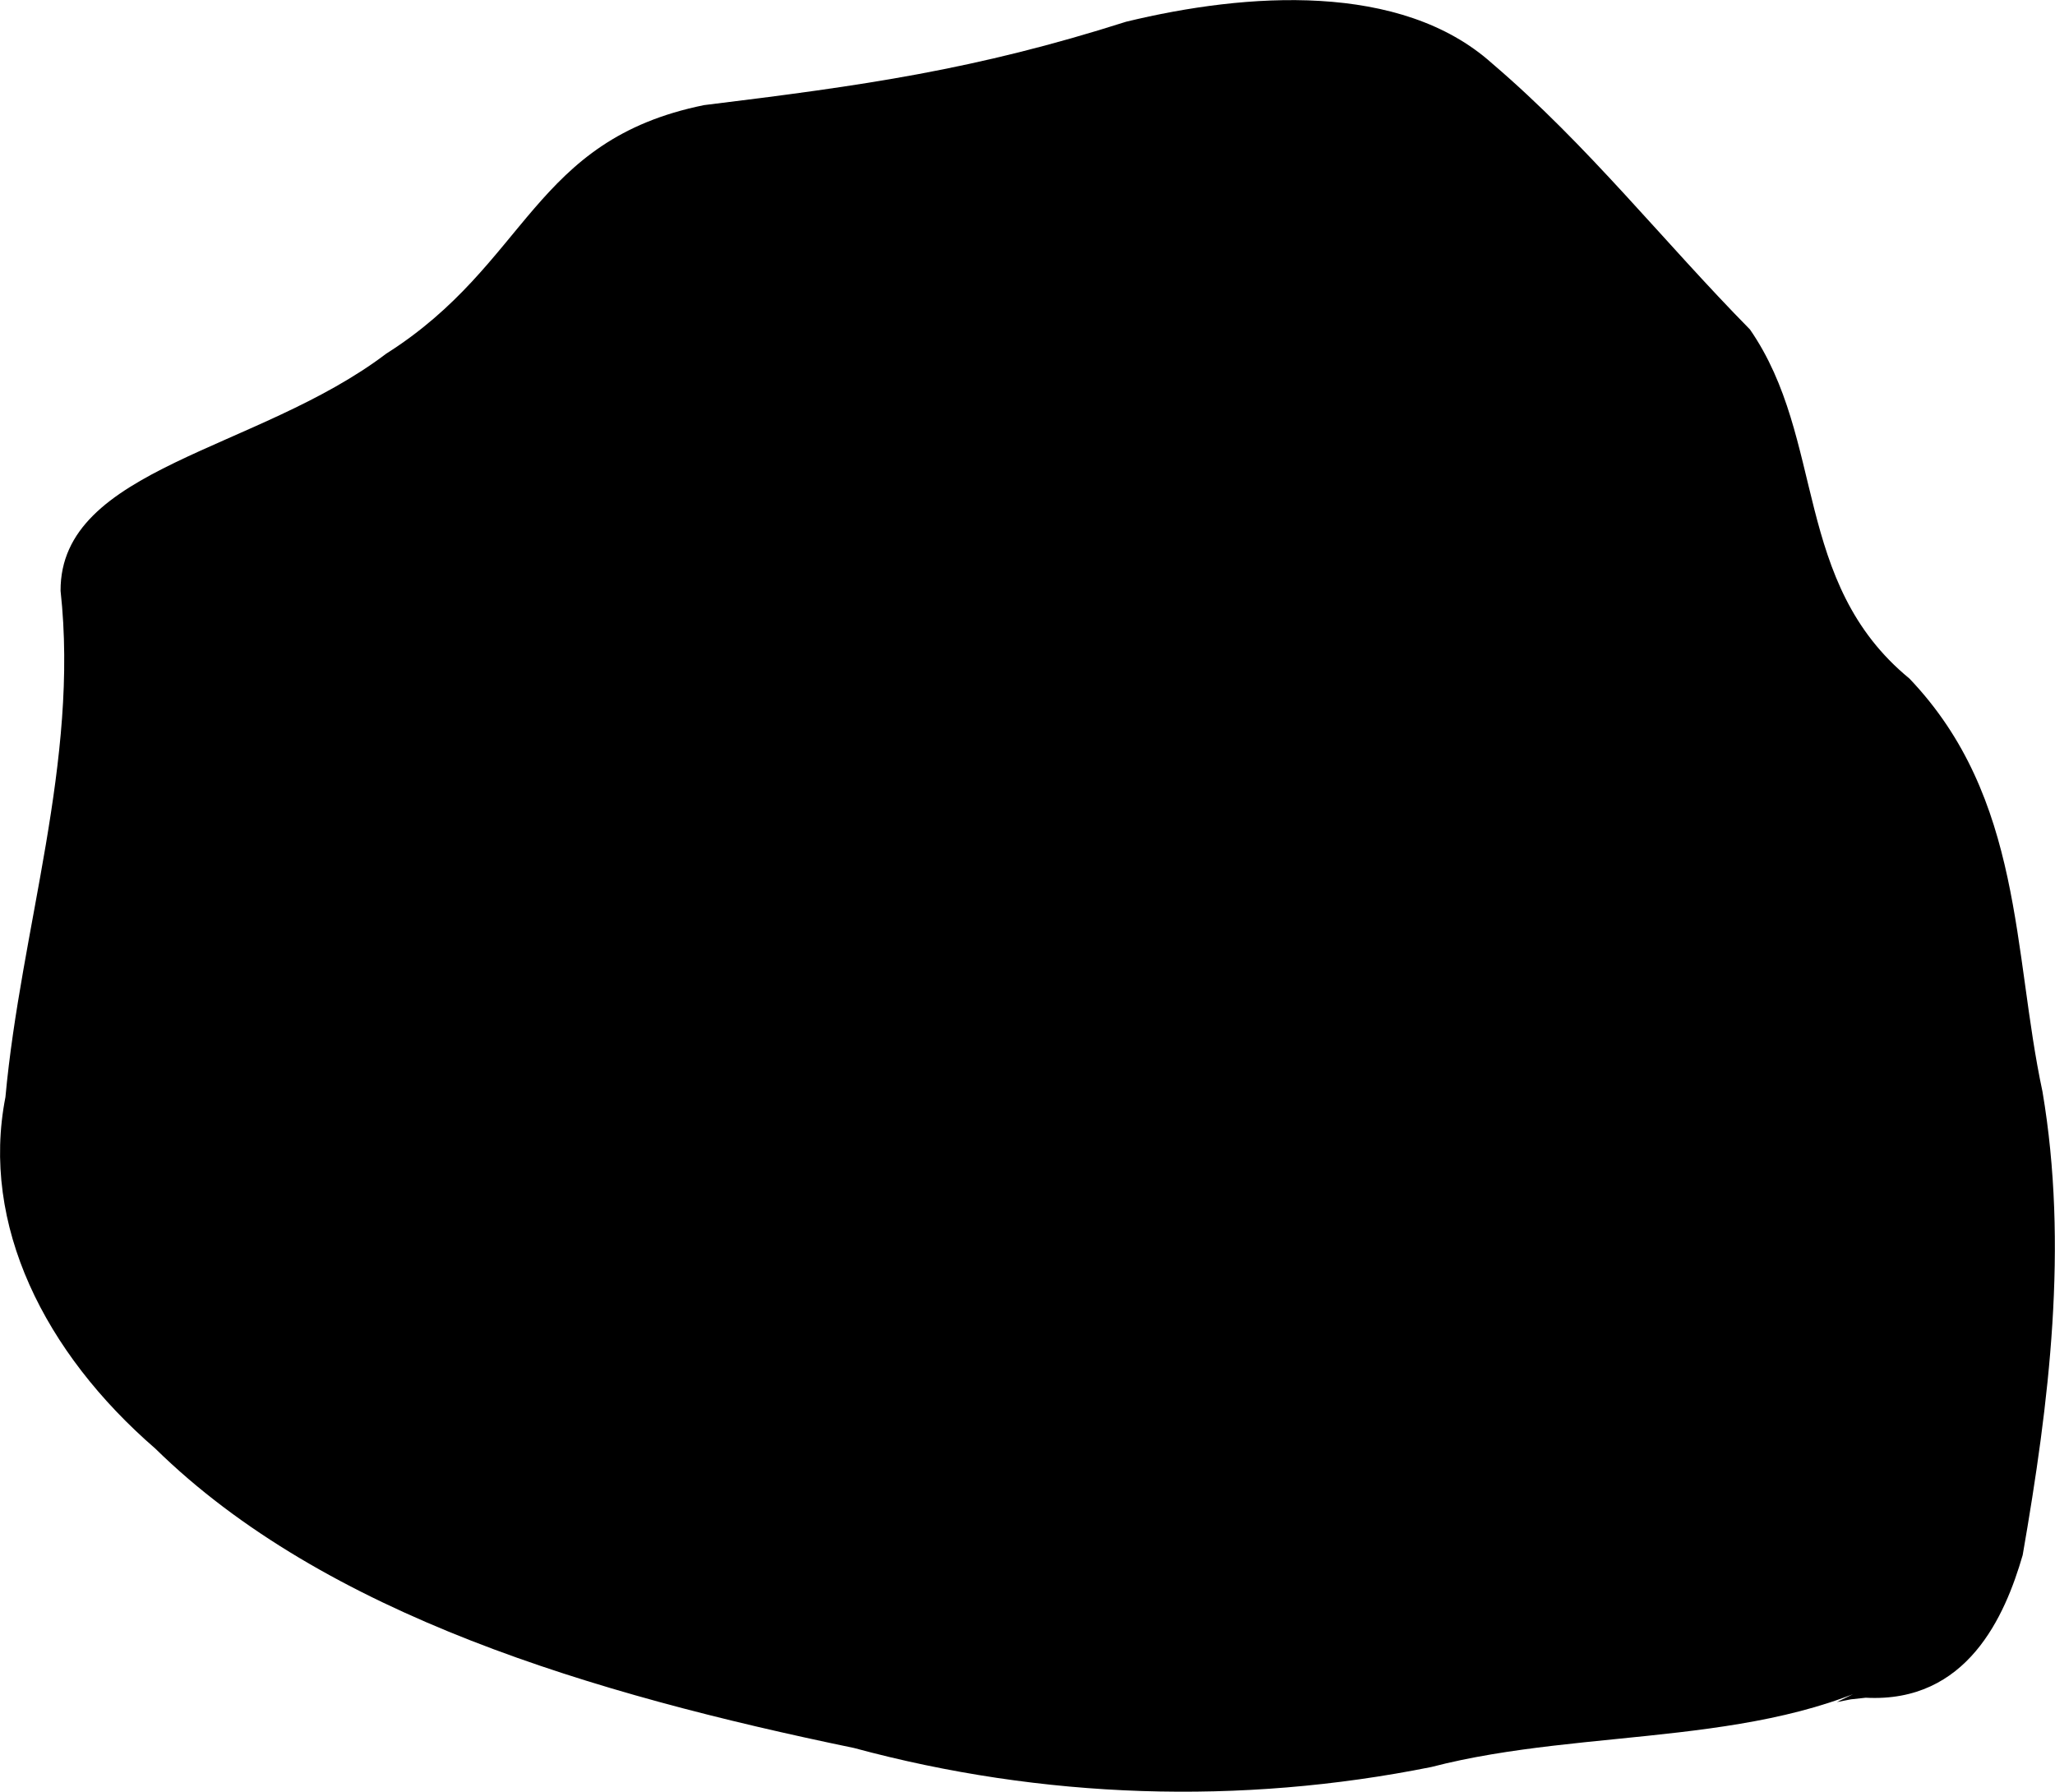
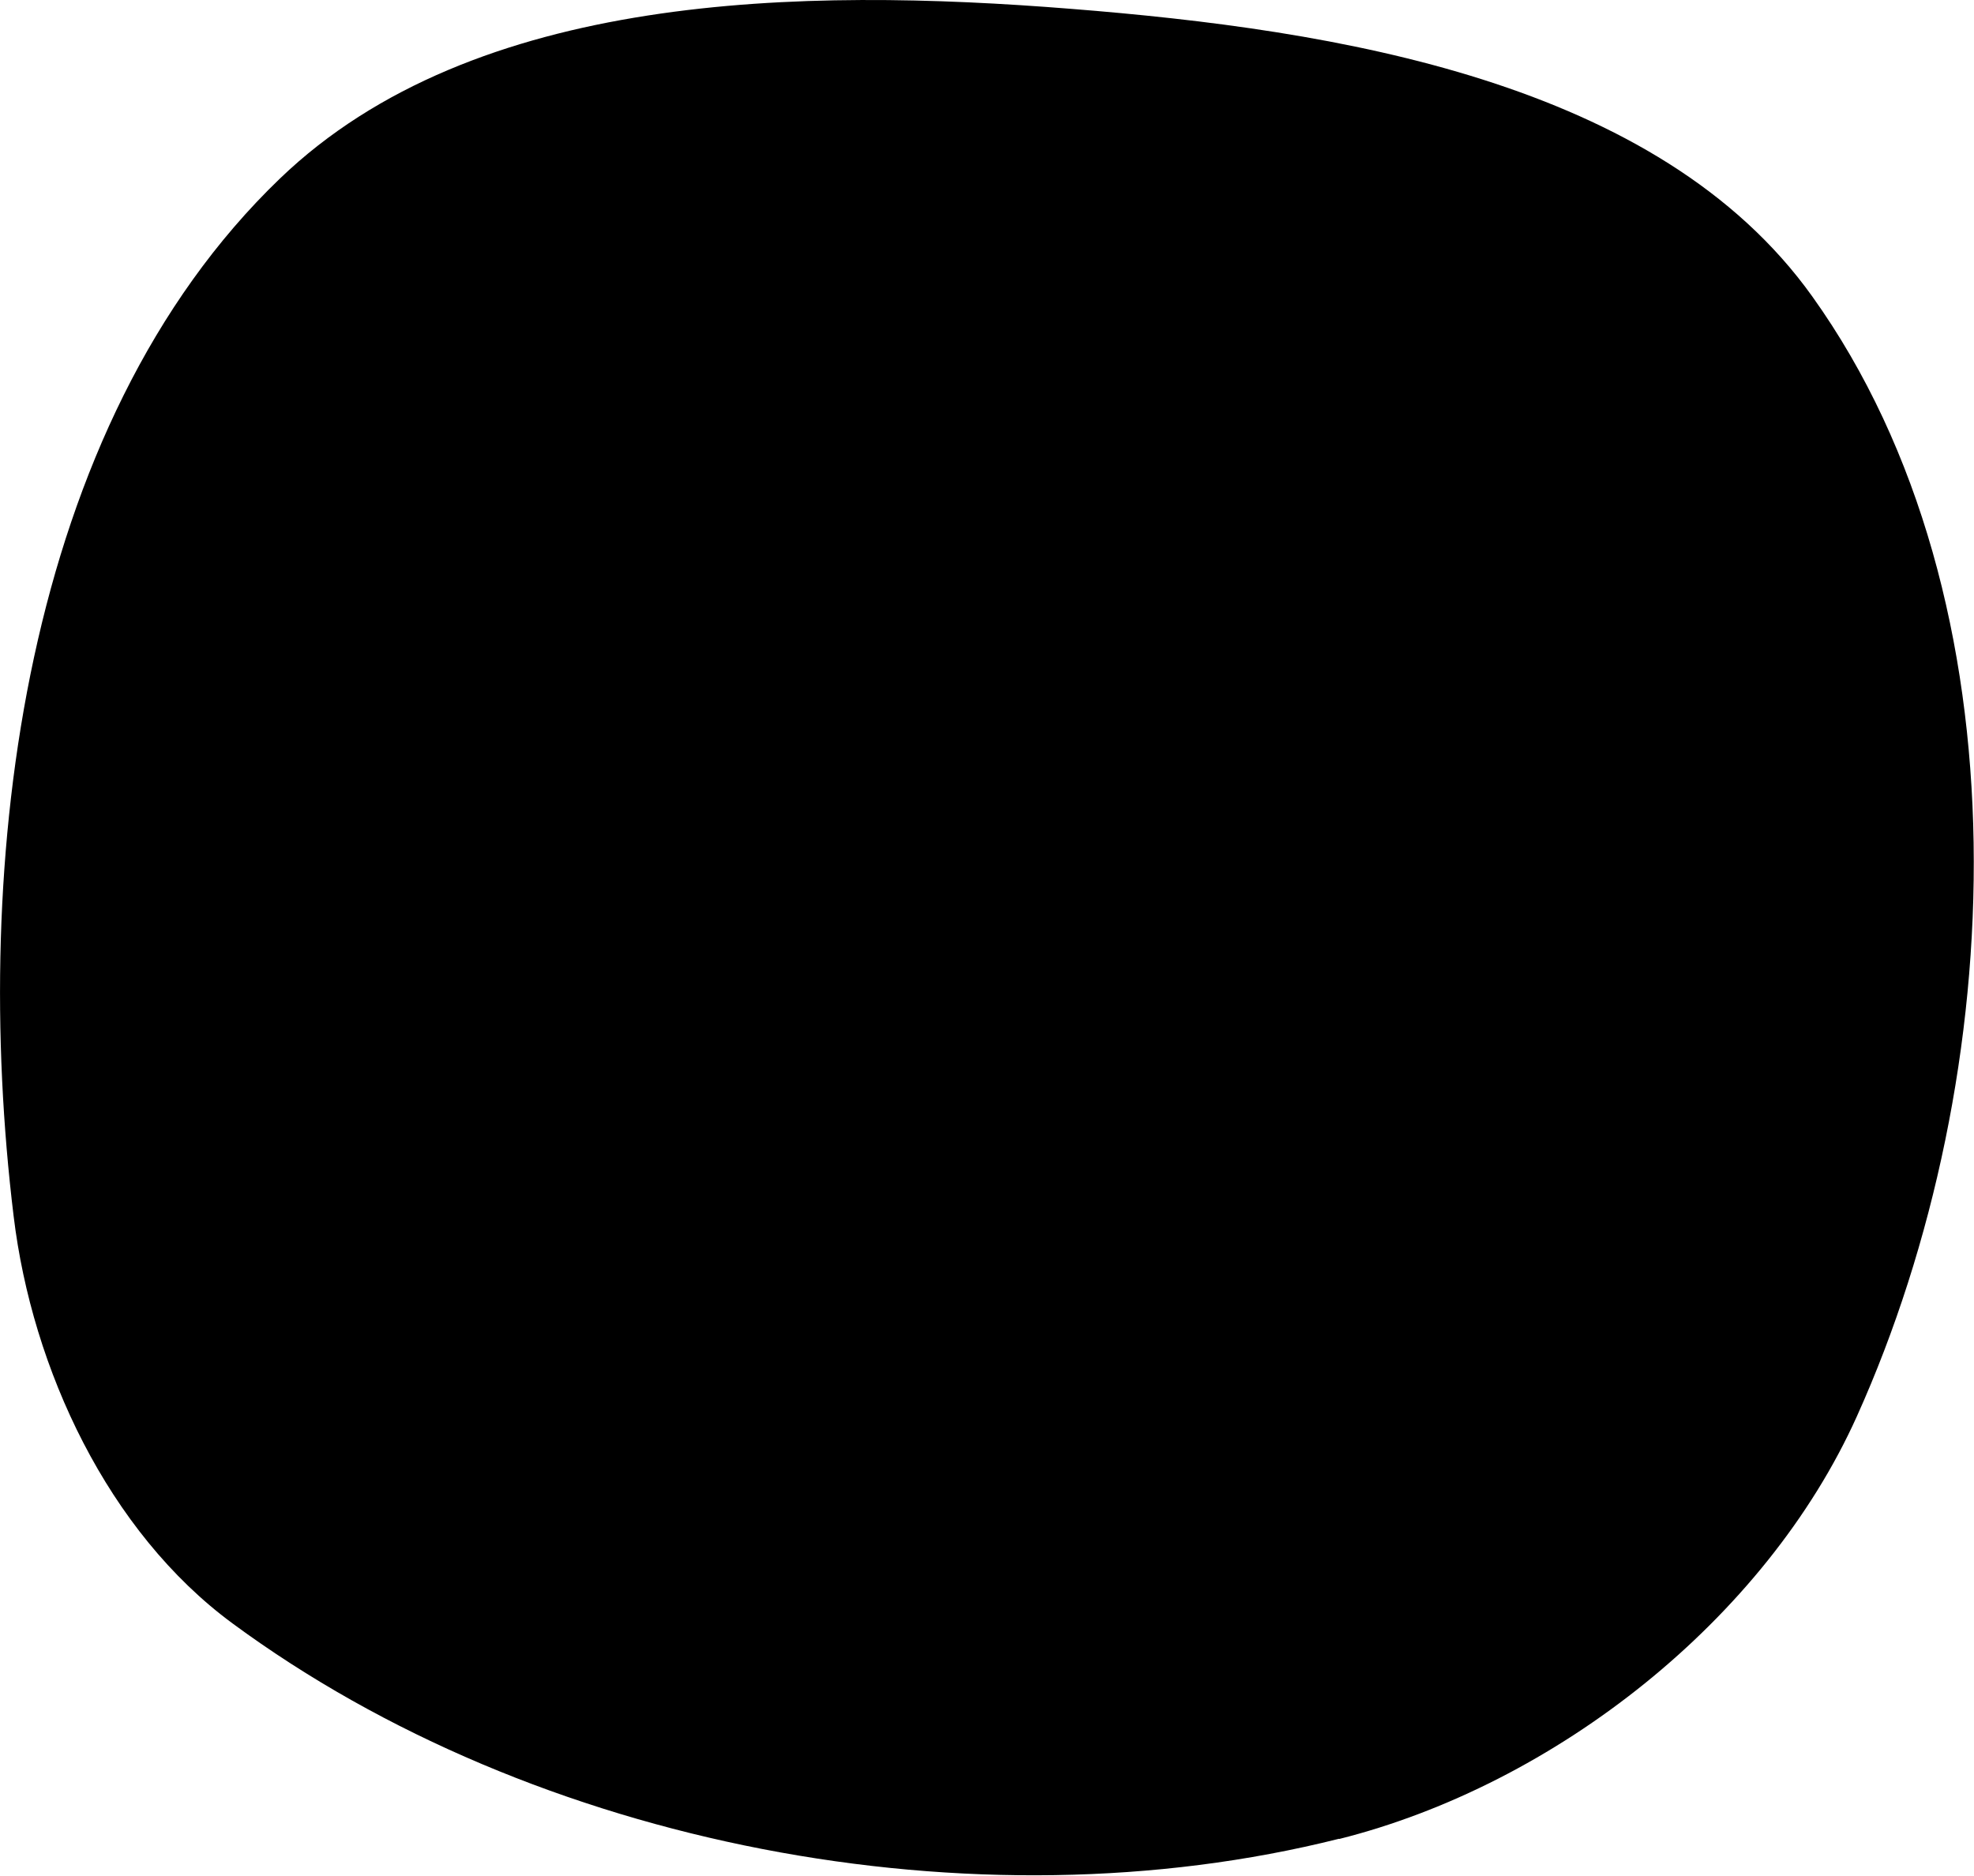
- <svg xmlns="http://www.w3.org/2000/svg" width="28.595" height="24.927" preserveAspectRatio="none" viewBox="0 0 7.566 6.595">
-   <path d="M7.032 6.134c-.5.305-1.184.221-1.762.371a4.64 4.64 0 0 1-2.126-.07c-.956-.198-1.947-.489-2.572-1.102C.164 4.98-.072 4.509.02 4.039c.057-.622.272-1.236.203-1.864-.002-.454.726-.514 1.199-.873.526-.333.536-.786 1.17-.915C3.18.315 3.59.257 4.146.08c.445-.108 1.012-.147 1.347.153.355.303.63.655.95.98.28.405.156.931.587 1.285.42.44.38 1.008.49 1.521.096.568.025 1.142-.073 1.706-.065.224-.204.545-.578.525l-.055.006-.051.01" />
+ <svg xmlns="http://www.w3.org/2000/svg" width="29.549" height="28.074" preserveAspectRatio="none" viewBox="0 0 7.819 7.428">
+   <path d="M5.304 7.283c-1.444.363-3.185.03-4.383-.853C.429 6.068.127 5.423.054 4.817c-.171-1.404.035-3.13 1.055-4.11.77-.74 2.068-.757 3.133-.672 1.047.083 2.327.285 2.937 1.14.86 1.203.784 3.086.176 4.435-.362.804-1.195 1.459-2.051 1.674z" />
</svg>
